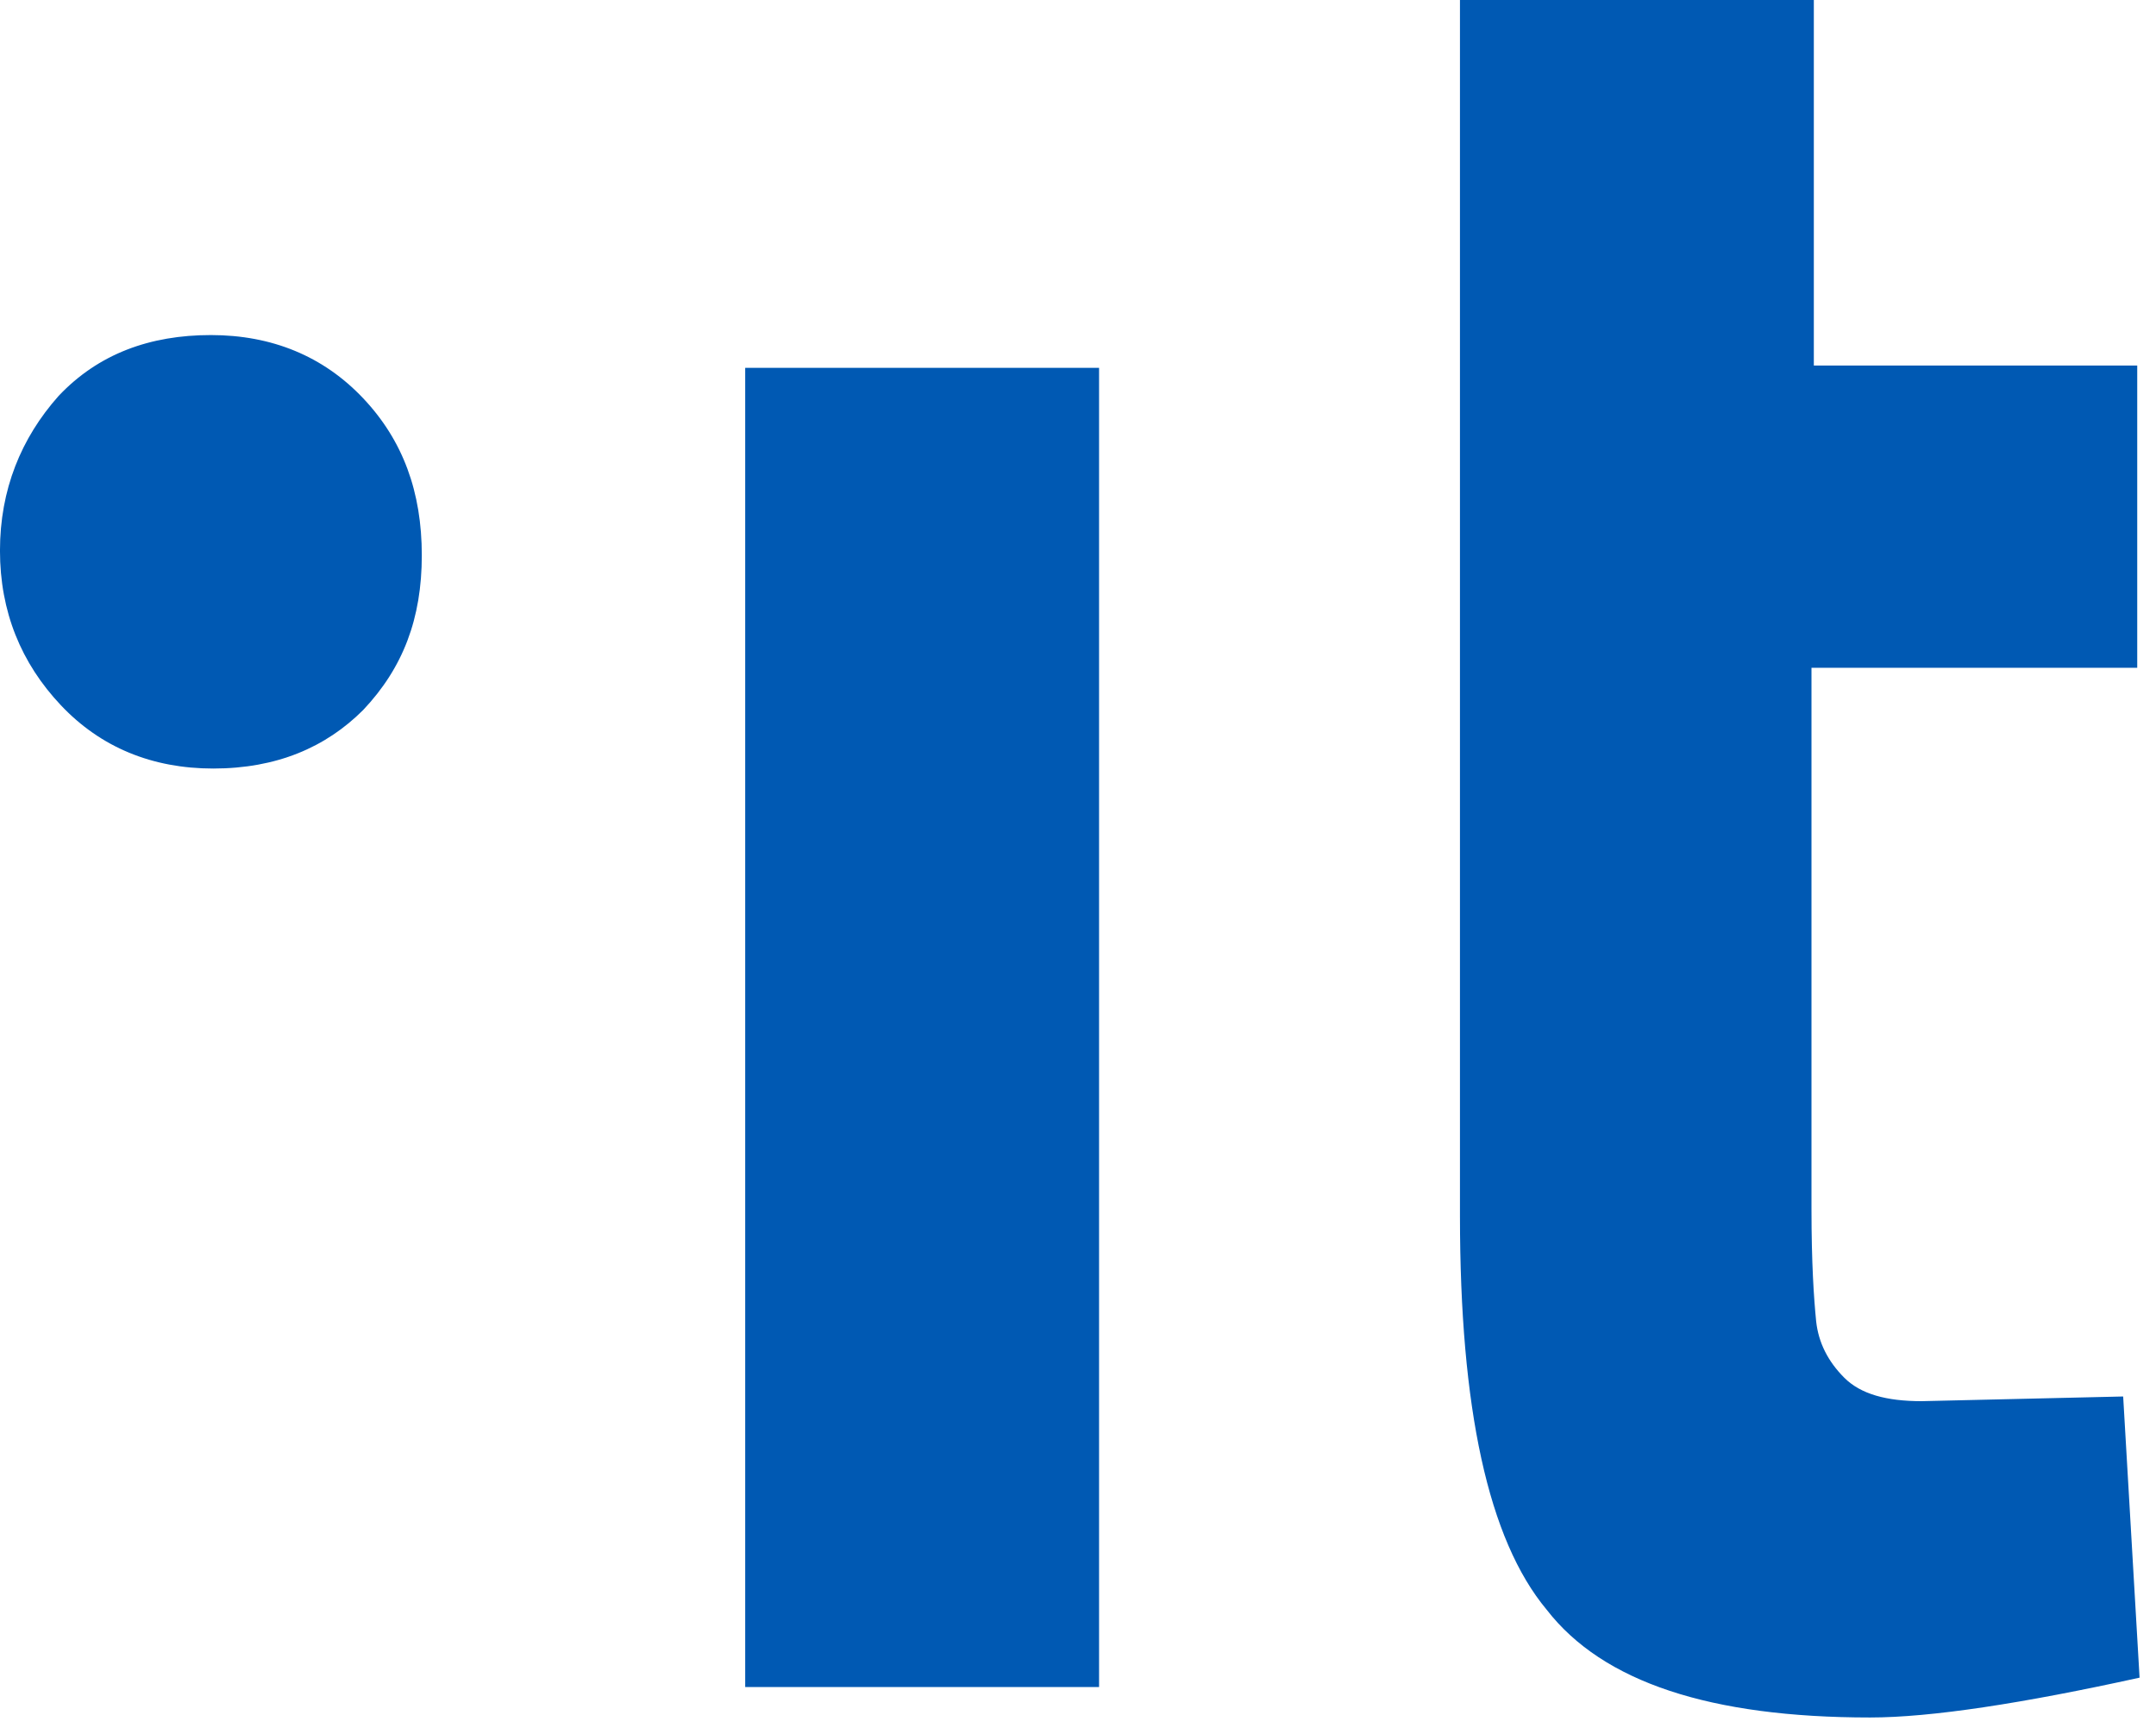
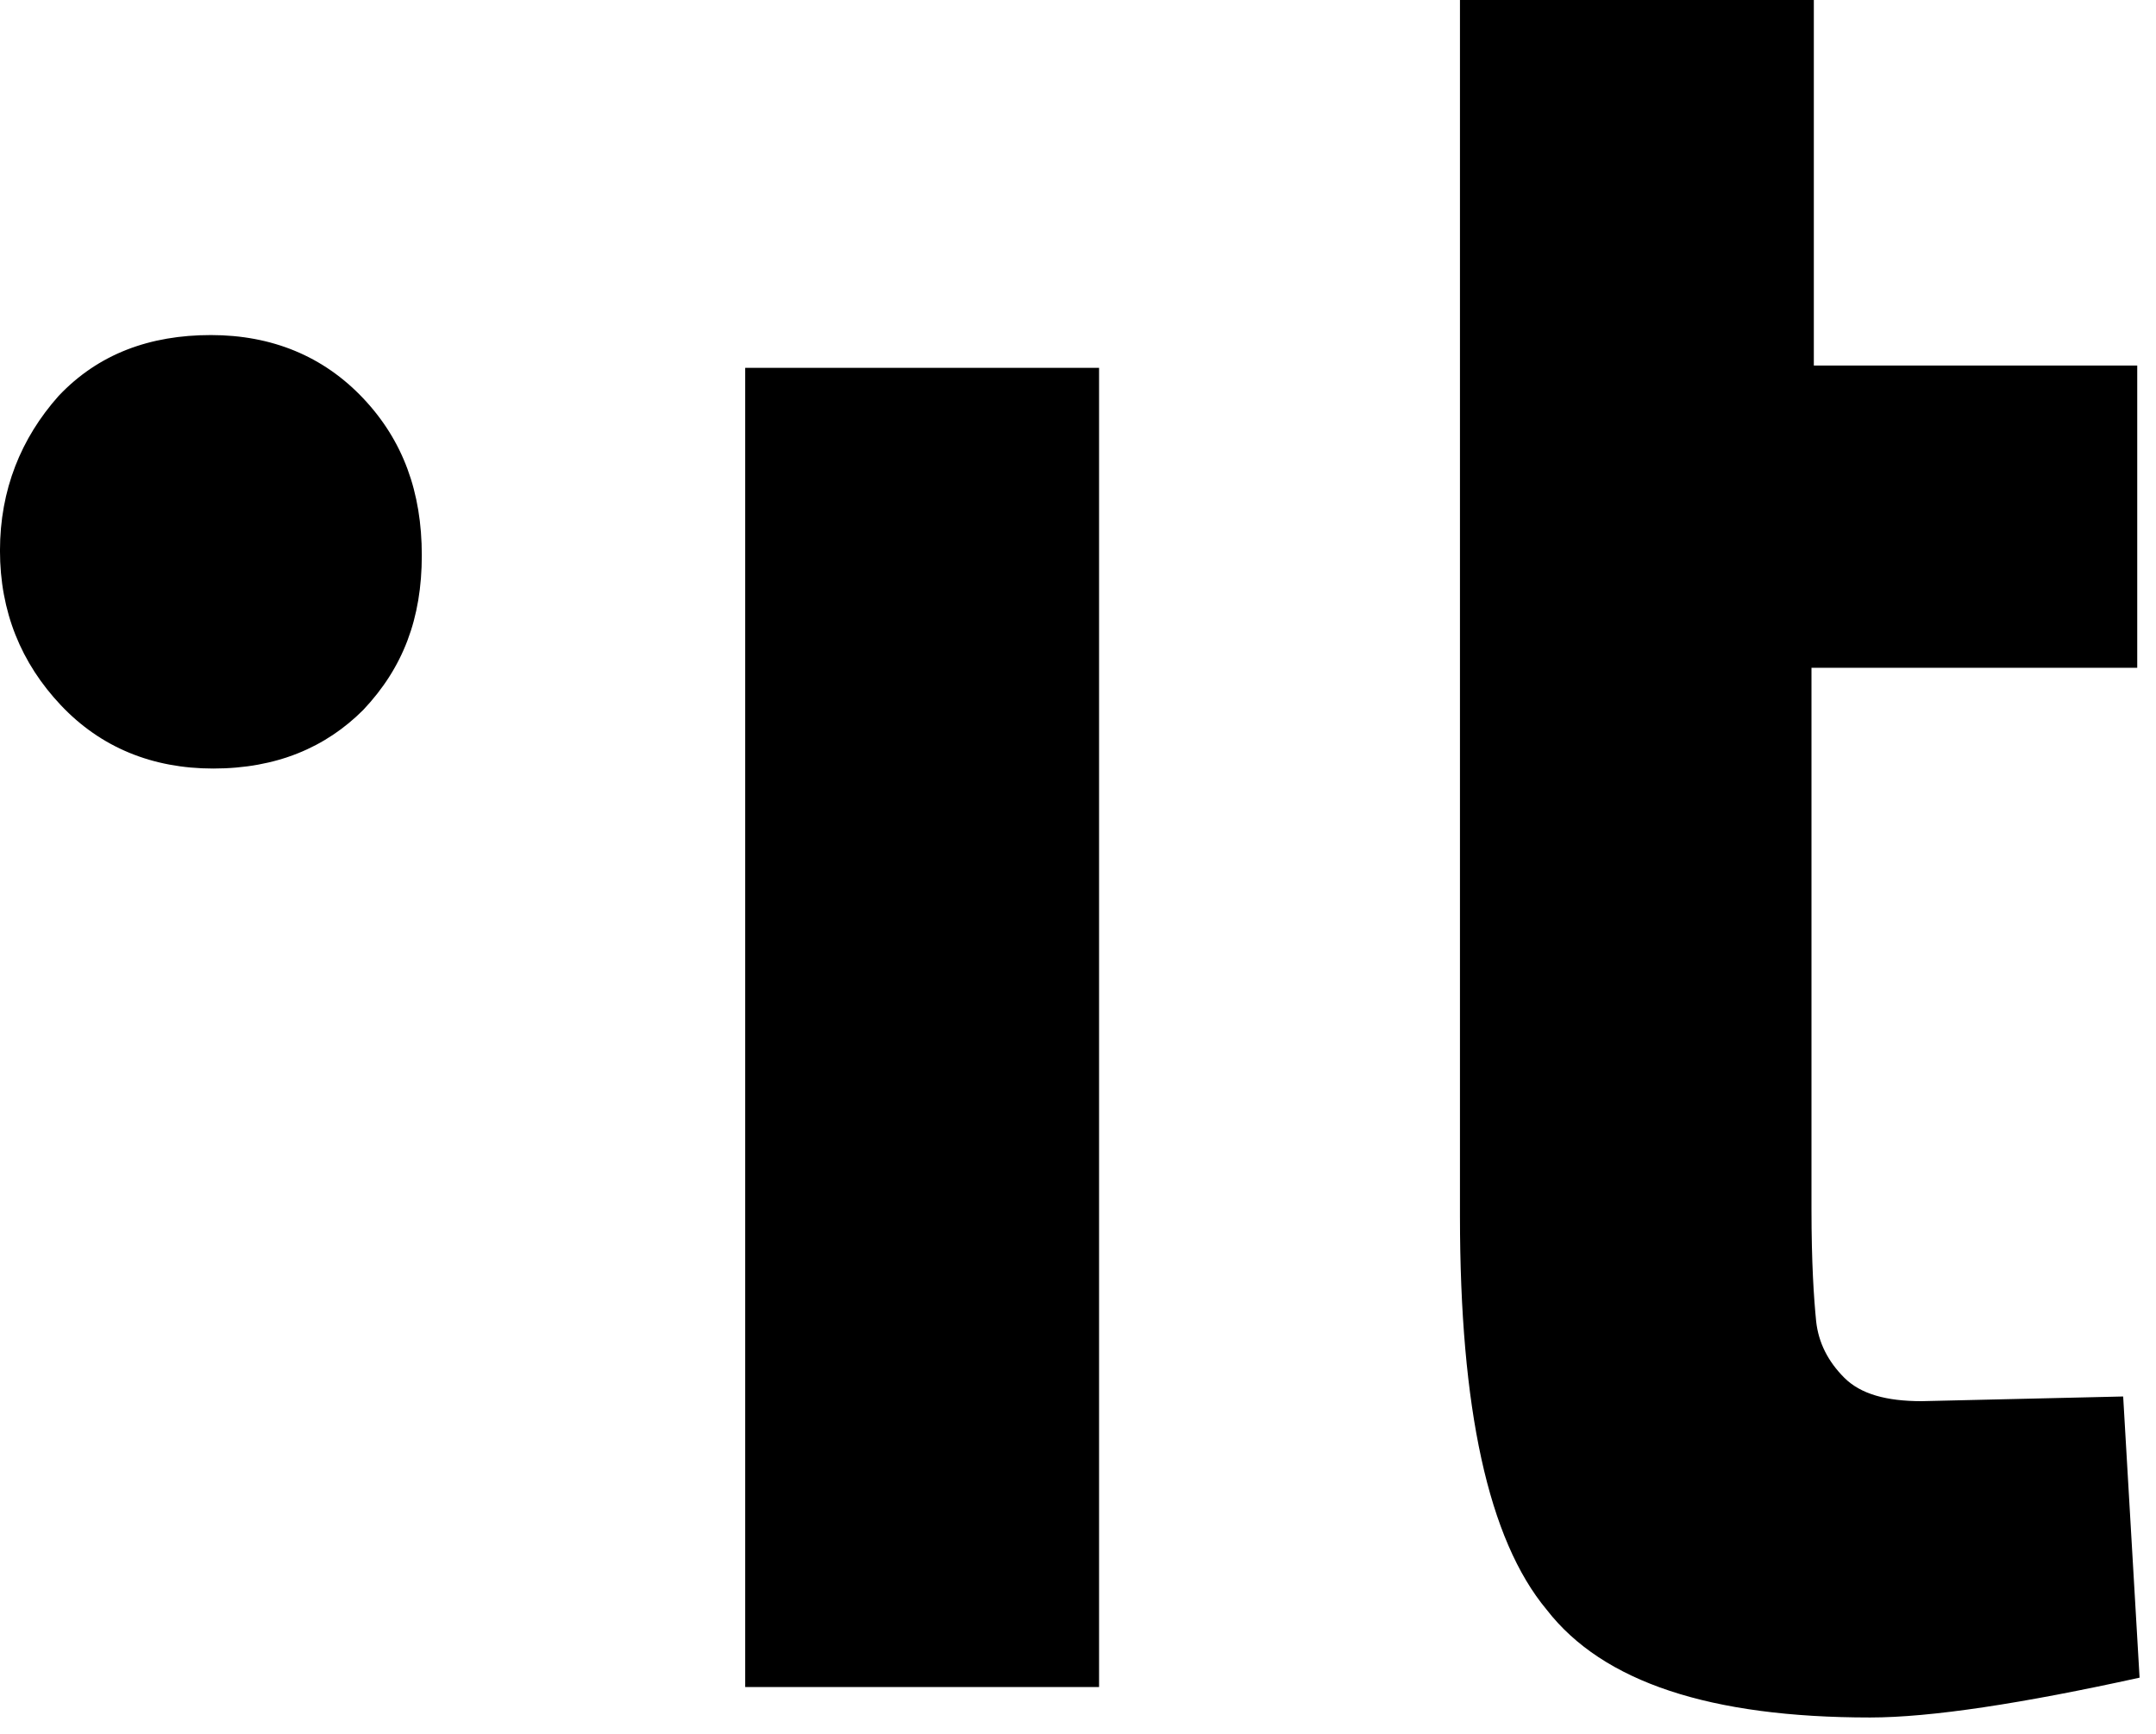
<svg xmlns="http://www.w3.org/2000/svg" viewBox="0 0 92 74" height="48">
-   <g fill="#0059b3">
+   <g id="logo">
    <path d="M31.799 71.9V15.7h15.1V72h-15.1zM91.099 28.5h-13.8v23.1c0 2.3.1 3.8.2 4.8.1.9.5 1.7 1.2 2.4s1.8 1 3.3 1l8.6-.2.7 12c-5 1.1-8.9 1.7-11.5 1.7-6.8 0-11.4-1.5-13.8-4.6-2.5-3-3.7-8.6-3.7-16.8V0h15.1v15.6h13.8v12.9zM9.099 32.8c-2.6 0-4.8-.9-6.5-2.7s-2.6-4-2.6-6.6.9-4.8 2.5-6.6c1.7-1.8 3.9-2.6 6.5-2.6s4.8.9 6.5 2.7 2.5 4 2.5 6.7-.8 4.8-2.5 6.6c-1.6 1.6-3.7 2.5-6.4 2.5z" />
  </g>
</svg>
